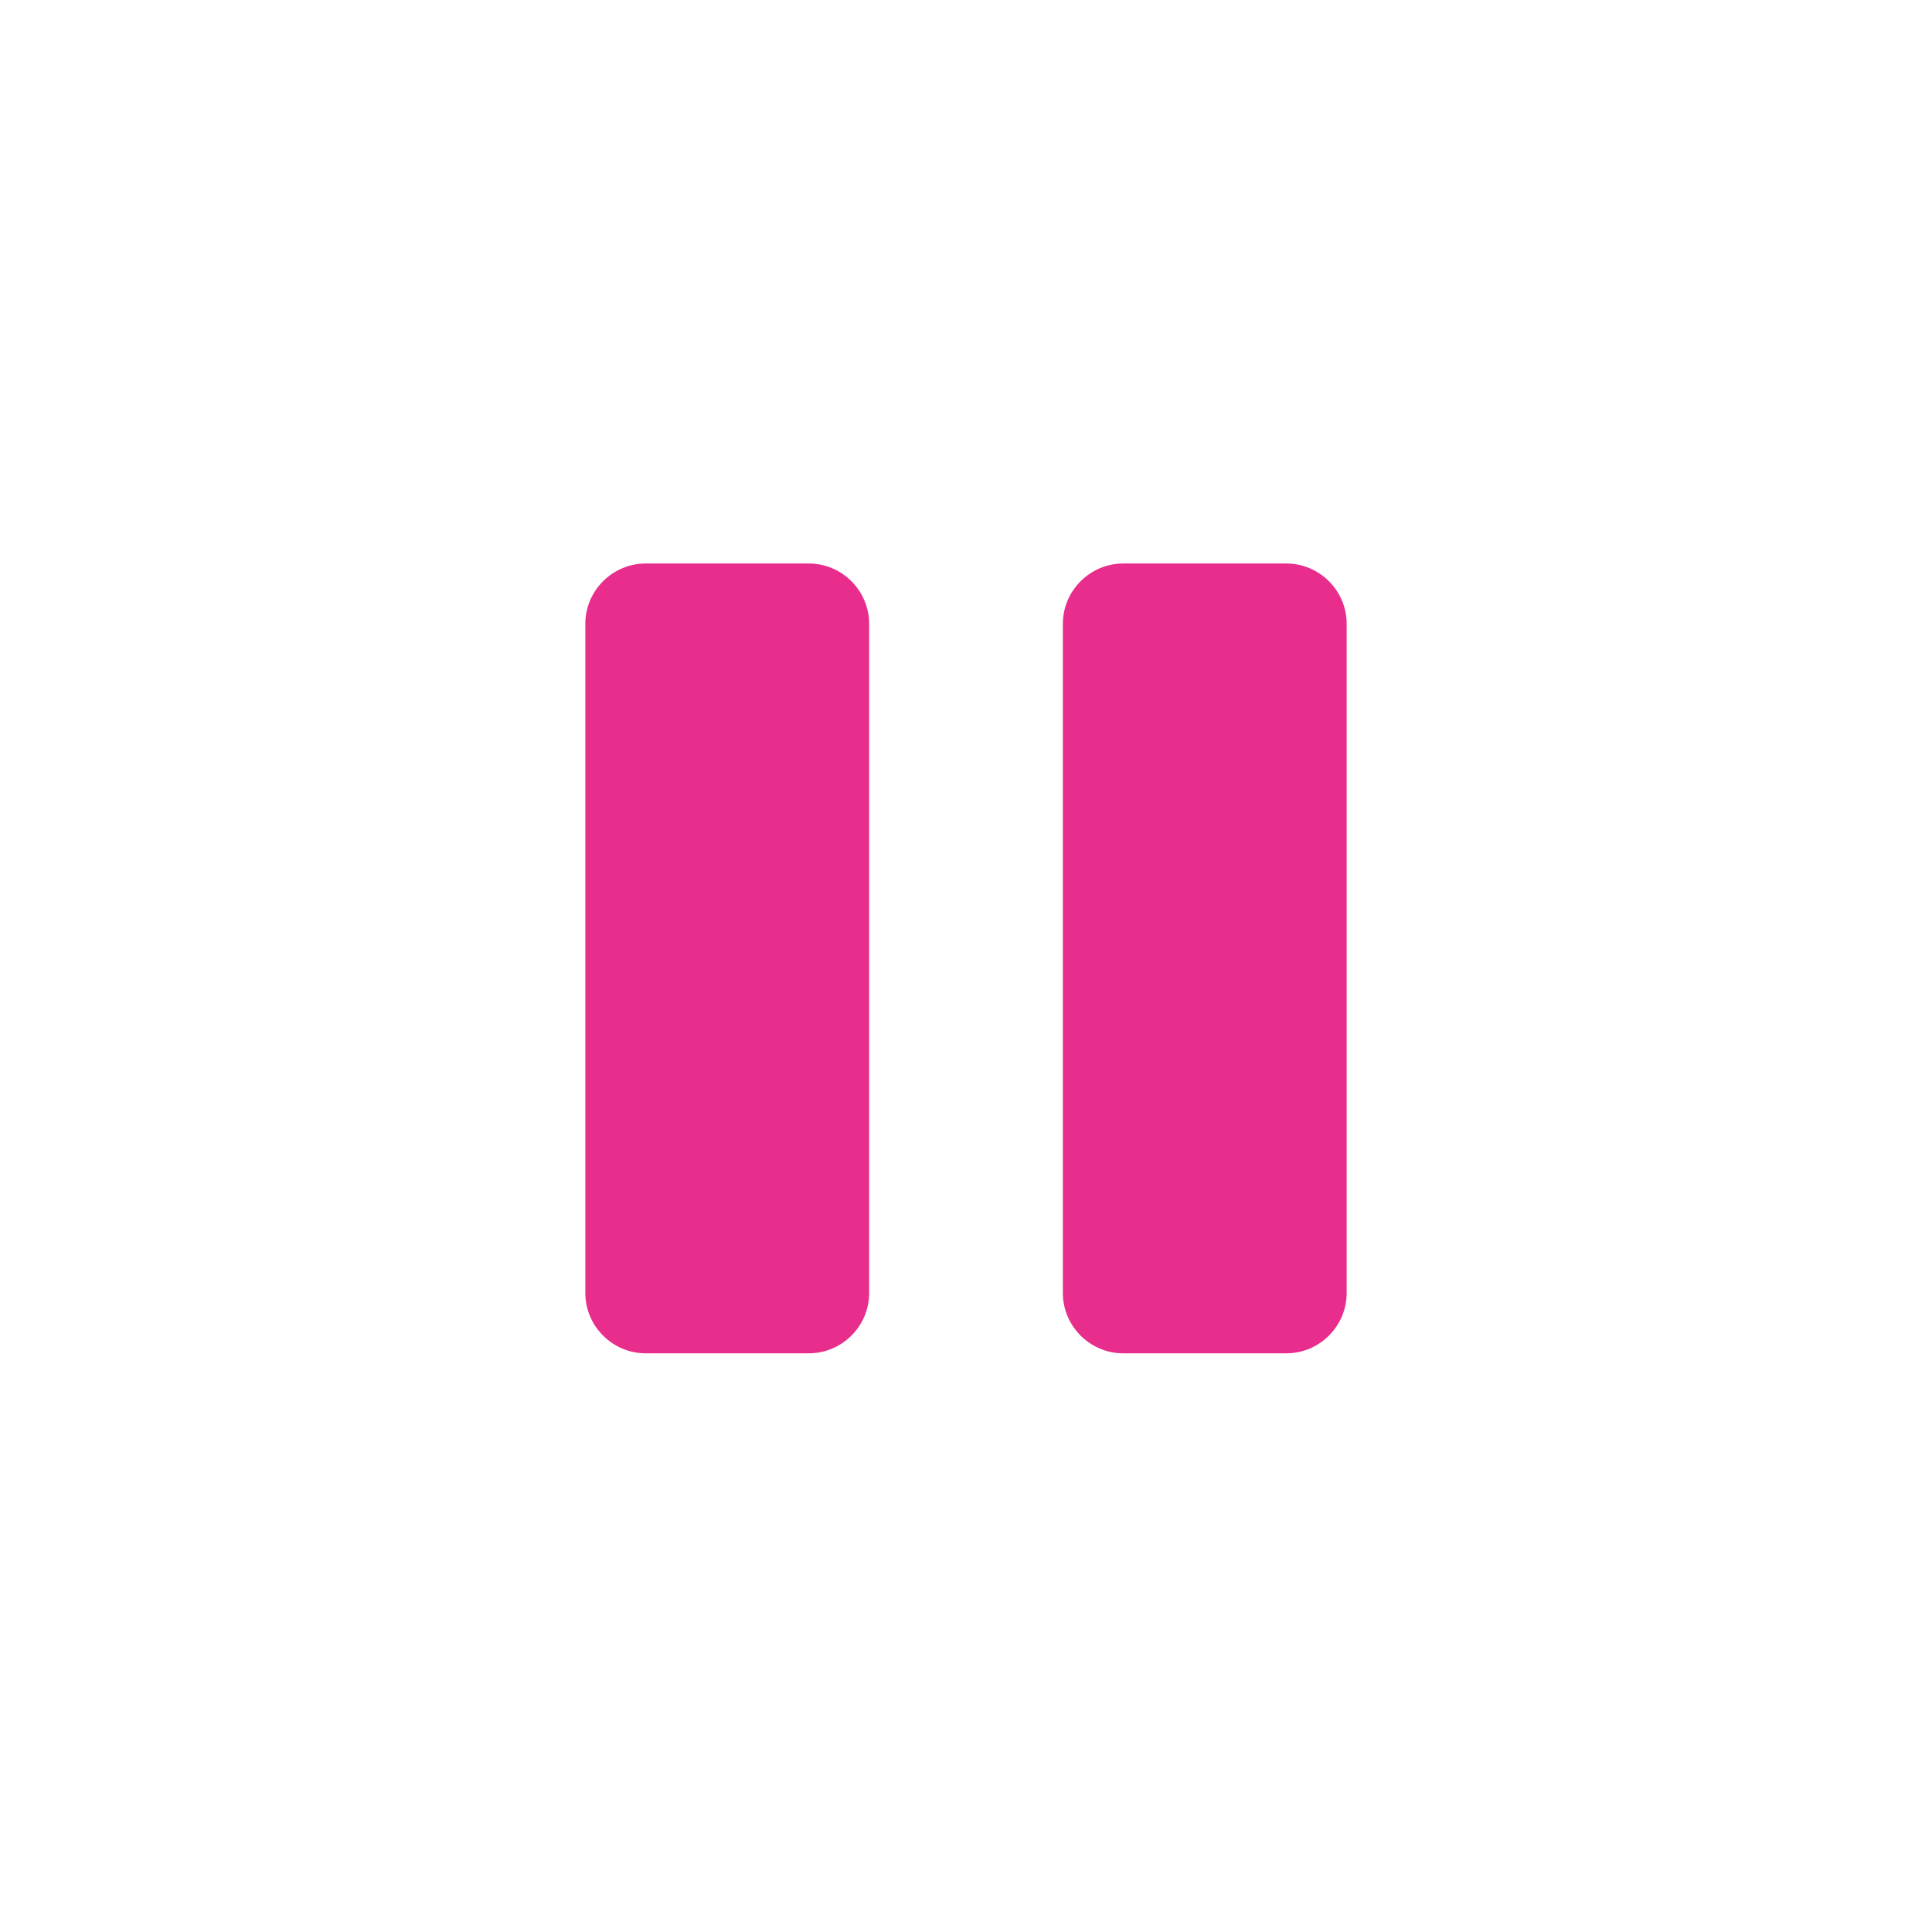
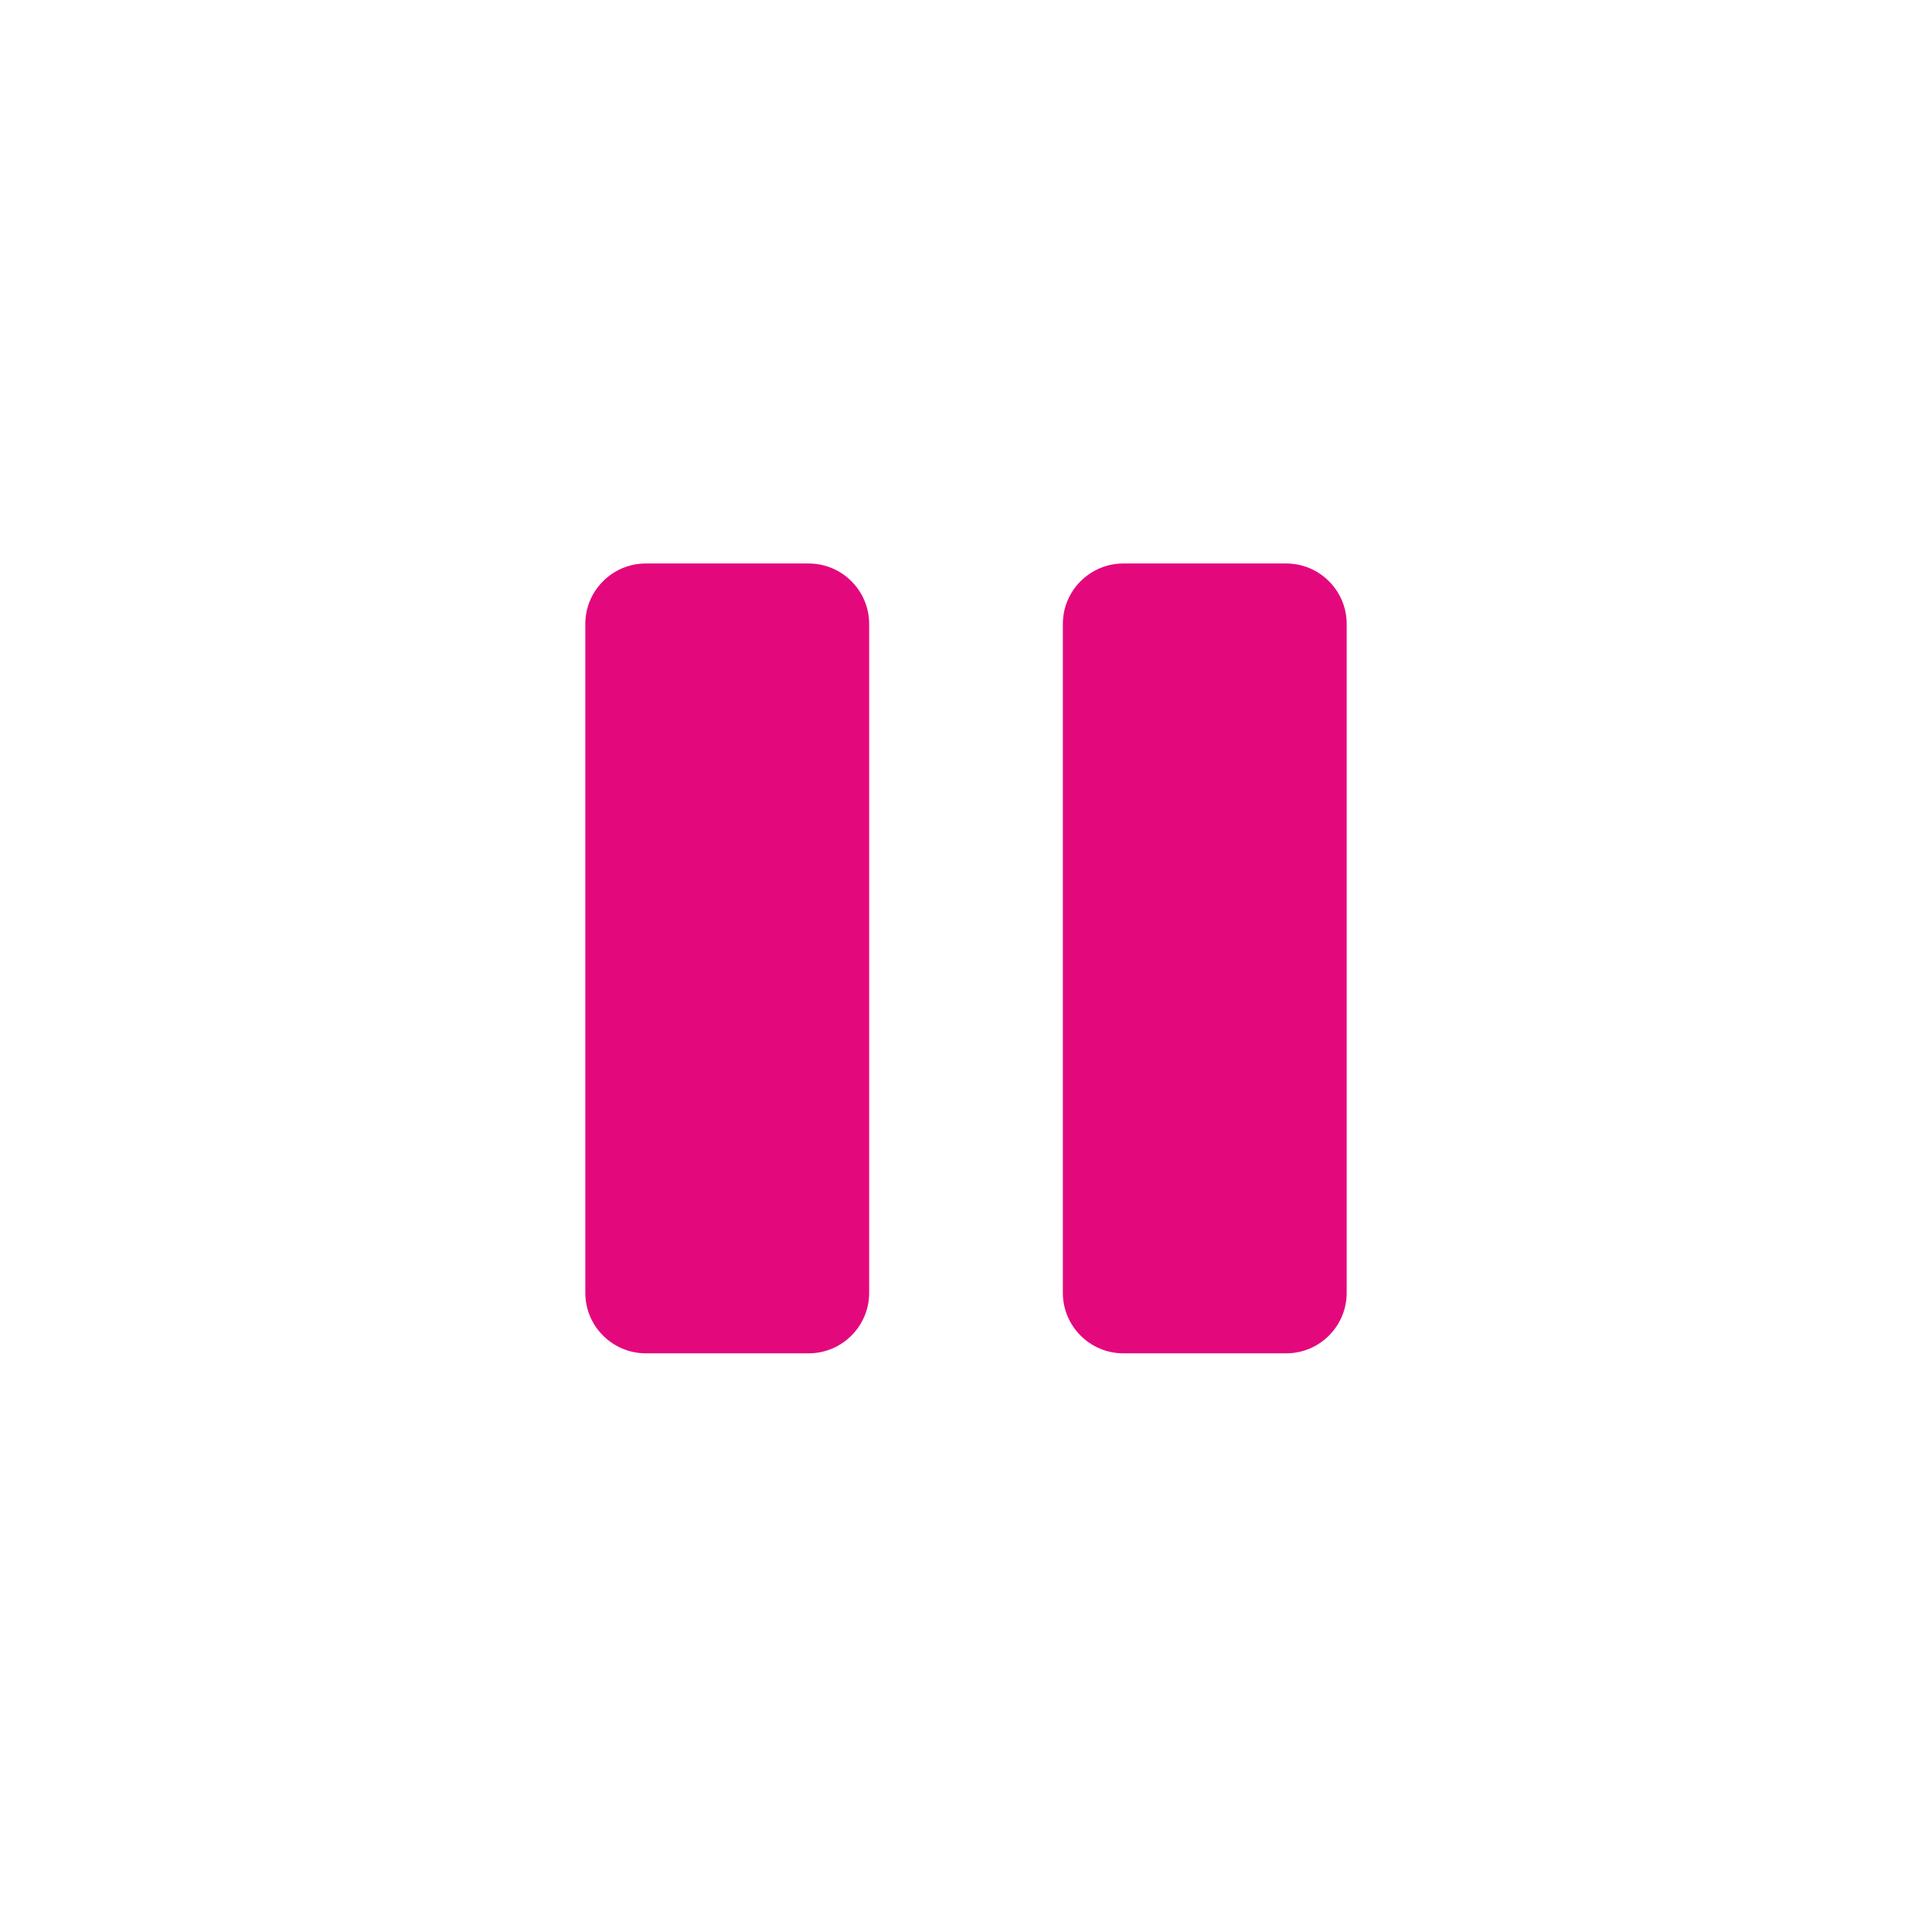
<svg xmlns="http://www.w3.org/2000/svg" version="1.1" id="Laag_1" x="0px" y="0px" width="128px" height="128px" viewBox="0 0 128 128" enable-background="new 0 0 128 128" xml:space="preserve">
  <g>
    <g>
      <g>
-         <path fill="#E82D8C" d="M38.779,85.661c0,2.2,1.8,4,4,4h10.805c2.2,0,4-1.8,4-4V41.333c0-2.2-1.8-4-4-4H42.779c-2.2,0-4,1.8-4,4     V85.661z" />
+         <path fill="#E4087D" d="M38.779,85.661c0,2.2,1.8,4,4,4h10.805c2.2,0,4-1.8,4-4V41.333c0-2.2-1.8-4-4-4H42.779c-2.2,0-4,1.8-4,4     V85.661z" />
      </g>
      <g>
-         <path fill="#E82D8C" d="M70.417,85.661c0,2.2,1.8,4,4,4h10.804c2.2,0,4-1.8,4-4V41.333c0-2.2-1.8-4-4-4H74.417c-2.2,0-4,1.8-4,4     V85.661z" />
+         <path fill="#E4087D" d="M70.417,85.661c0,2.2,1.8,4,4,4h10.804c2.2,0,4-1.8,4-4V41.333c0-2.2-1.8-4-4-4H74.417c-2.2,0-4,1.8-4,4     V85.661z" />
      </g>
    </g>
  </g>
</svg>
